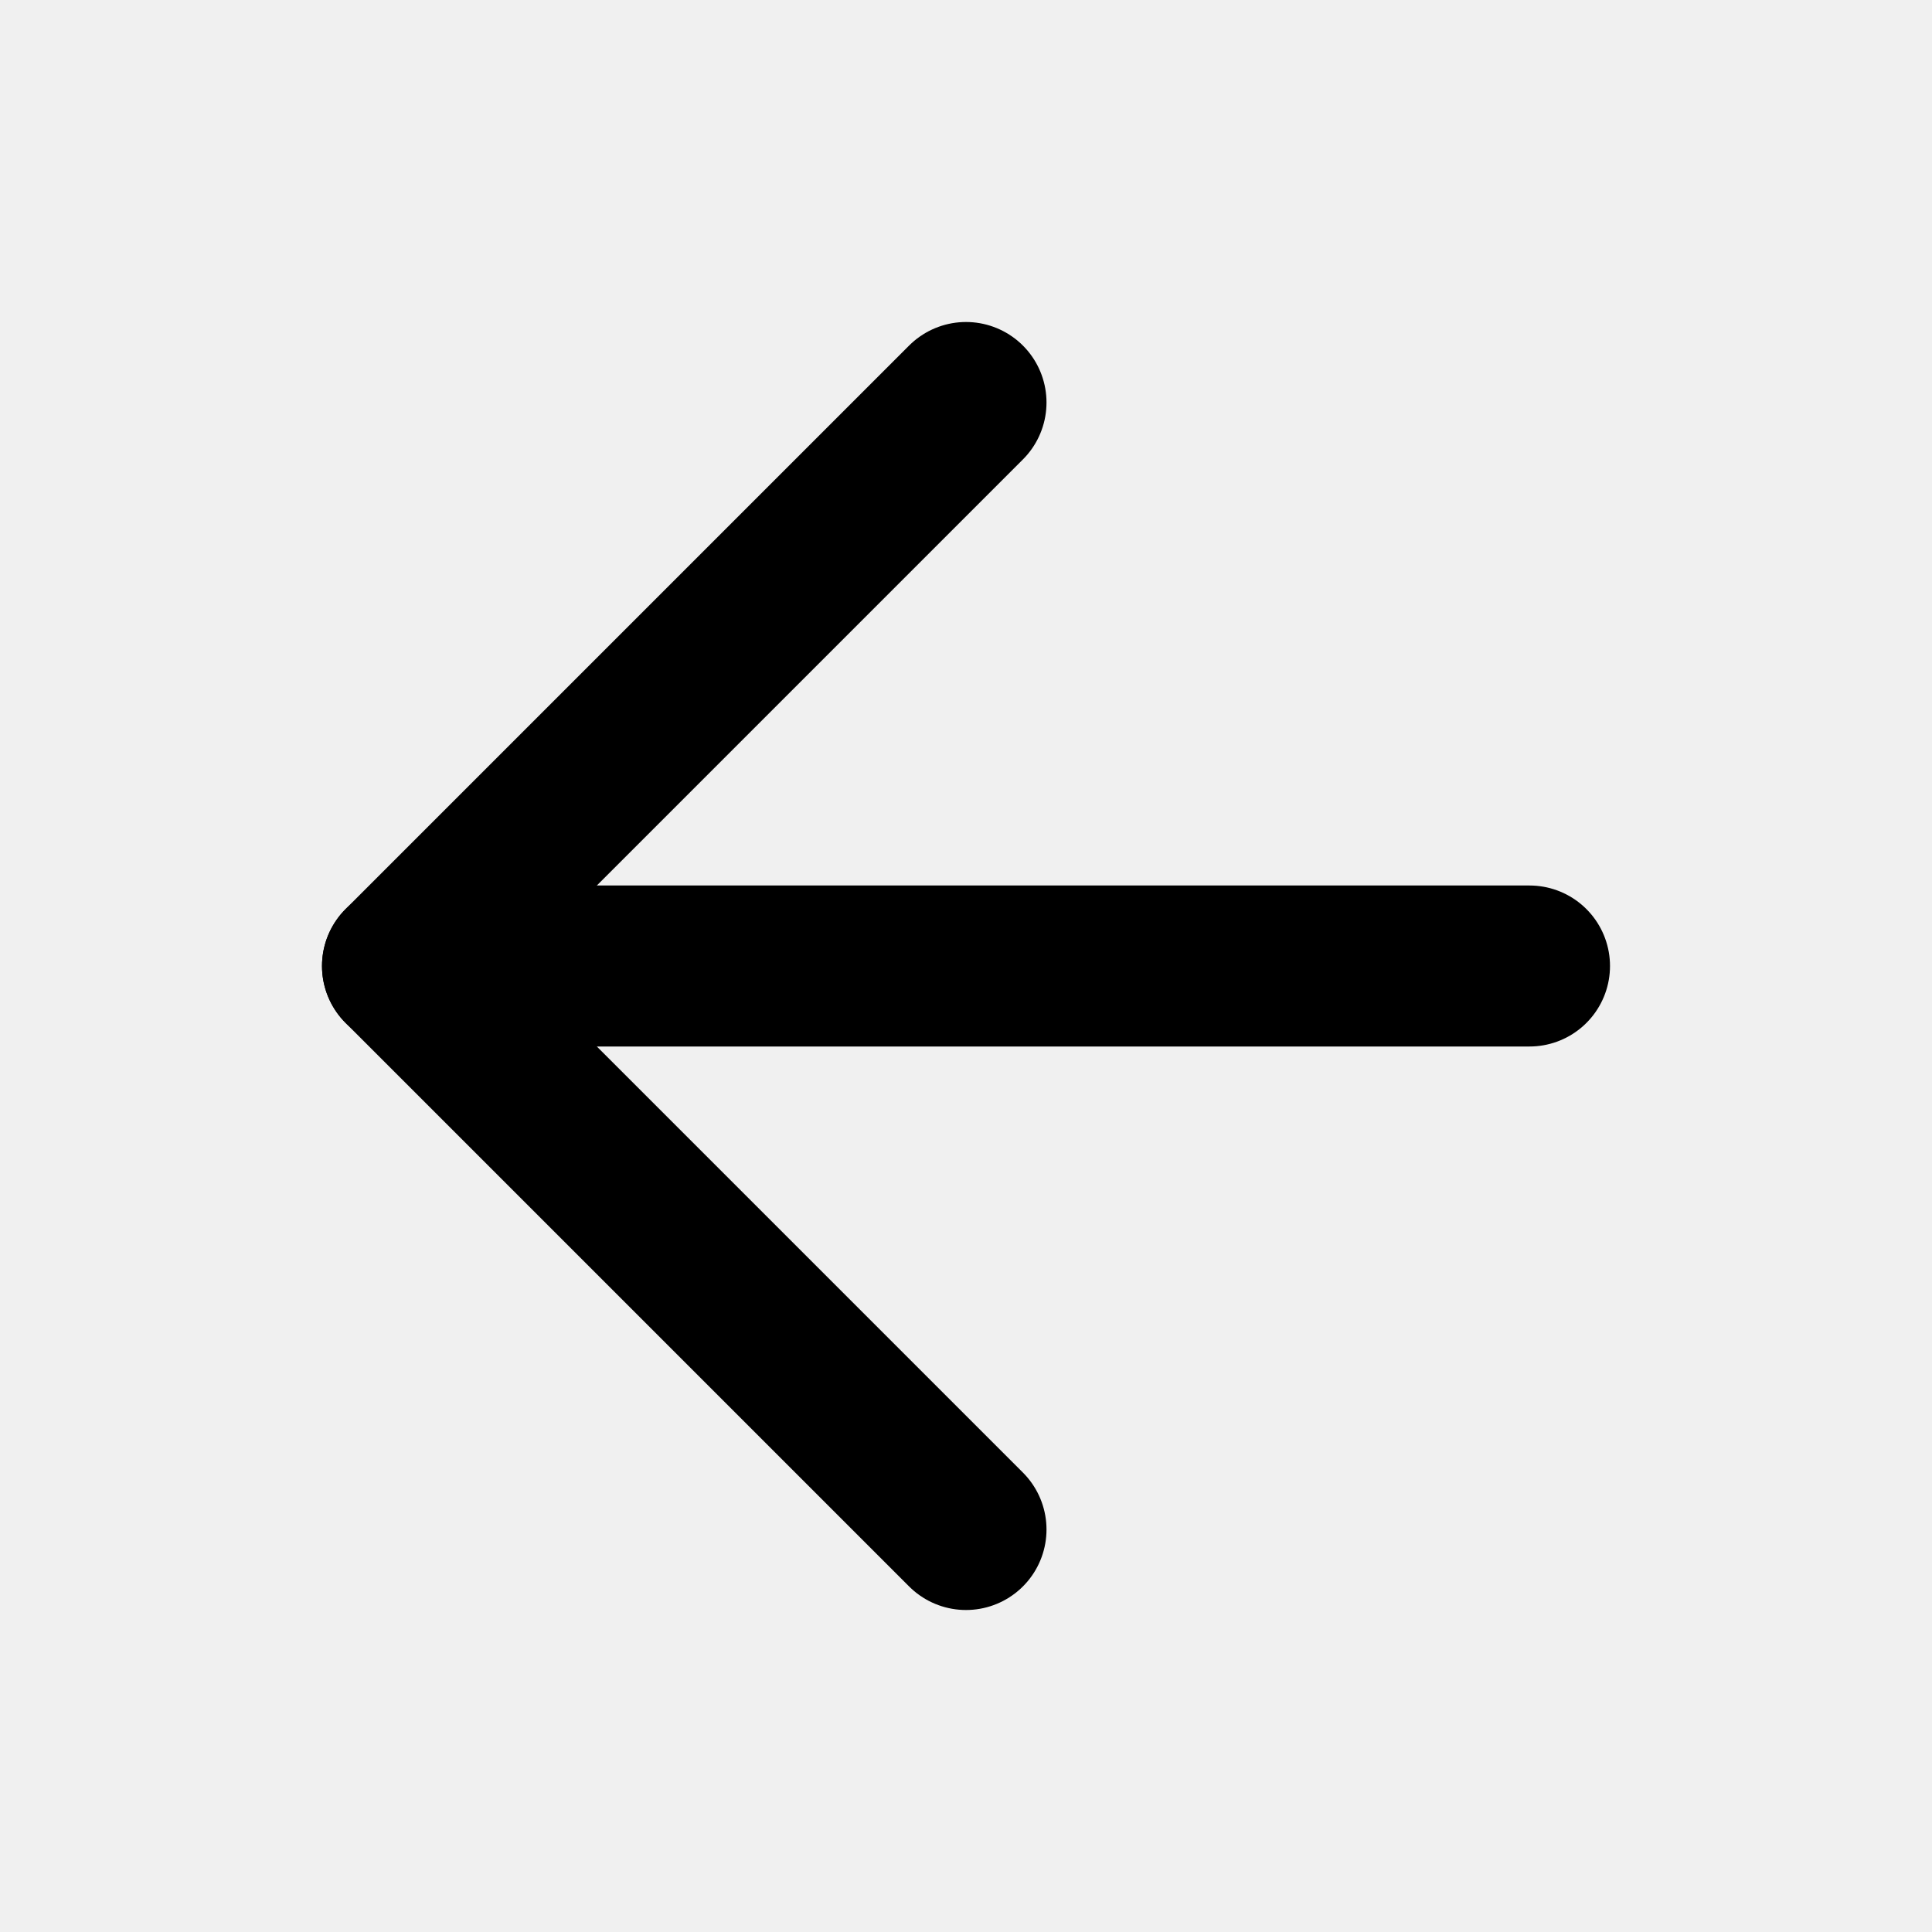
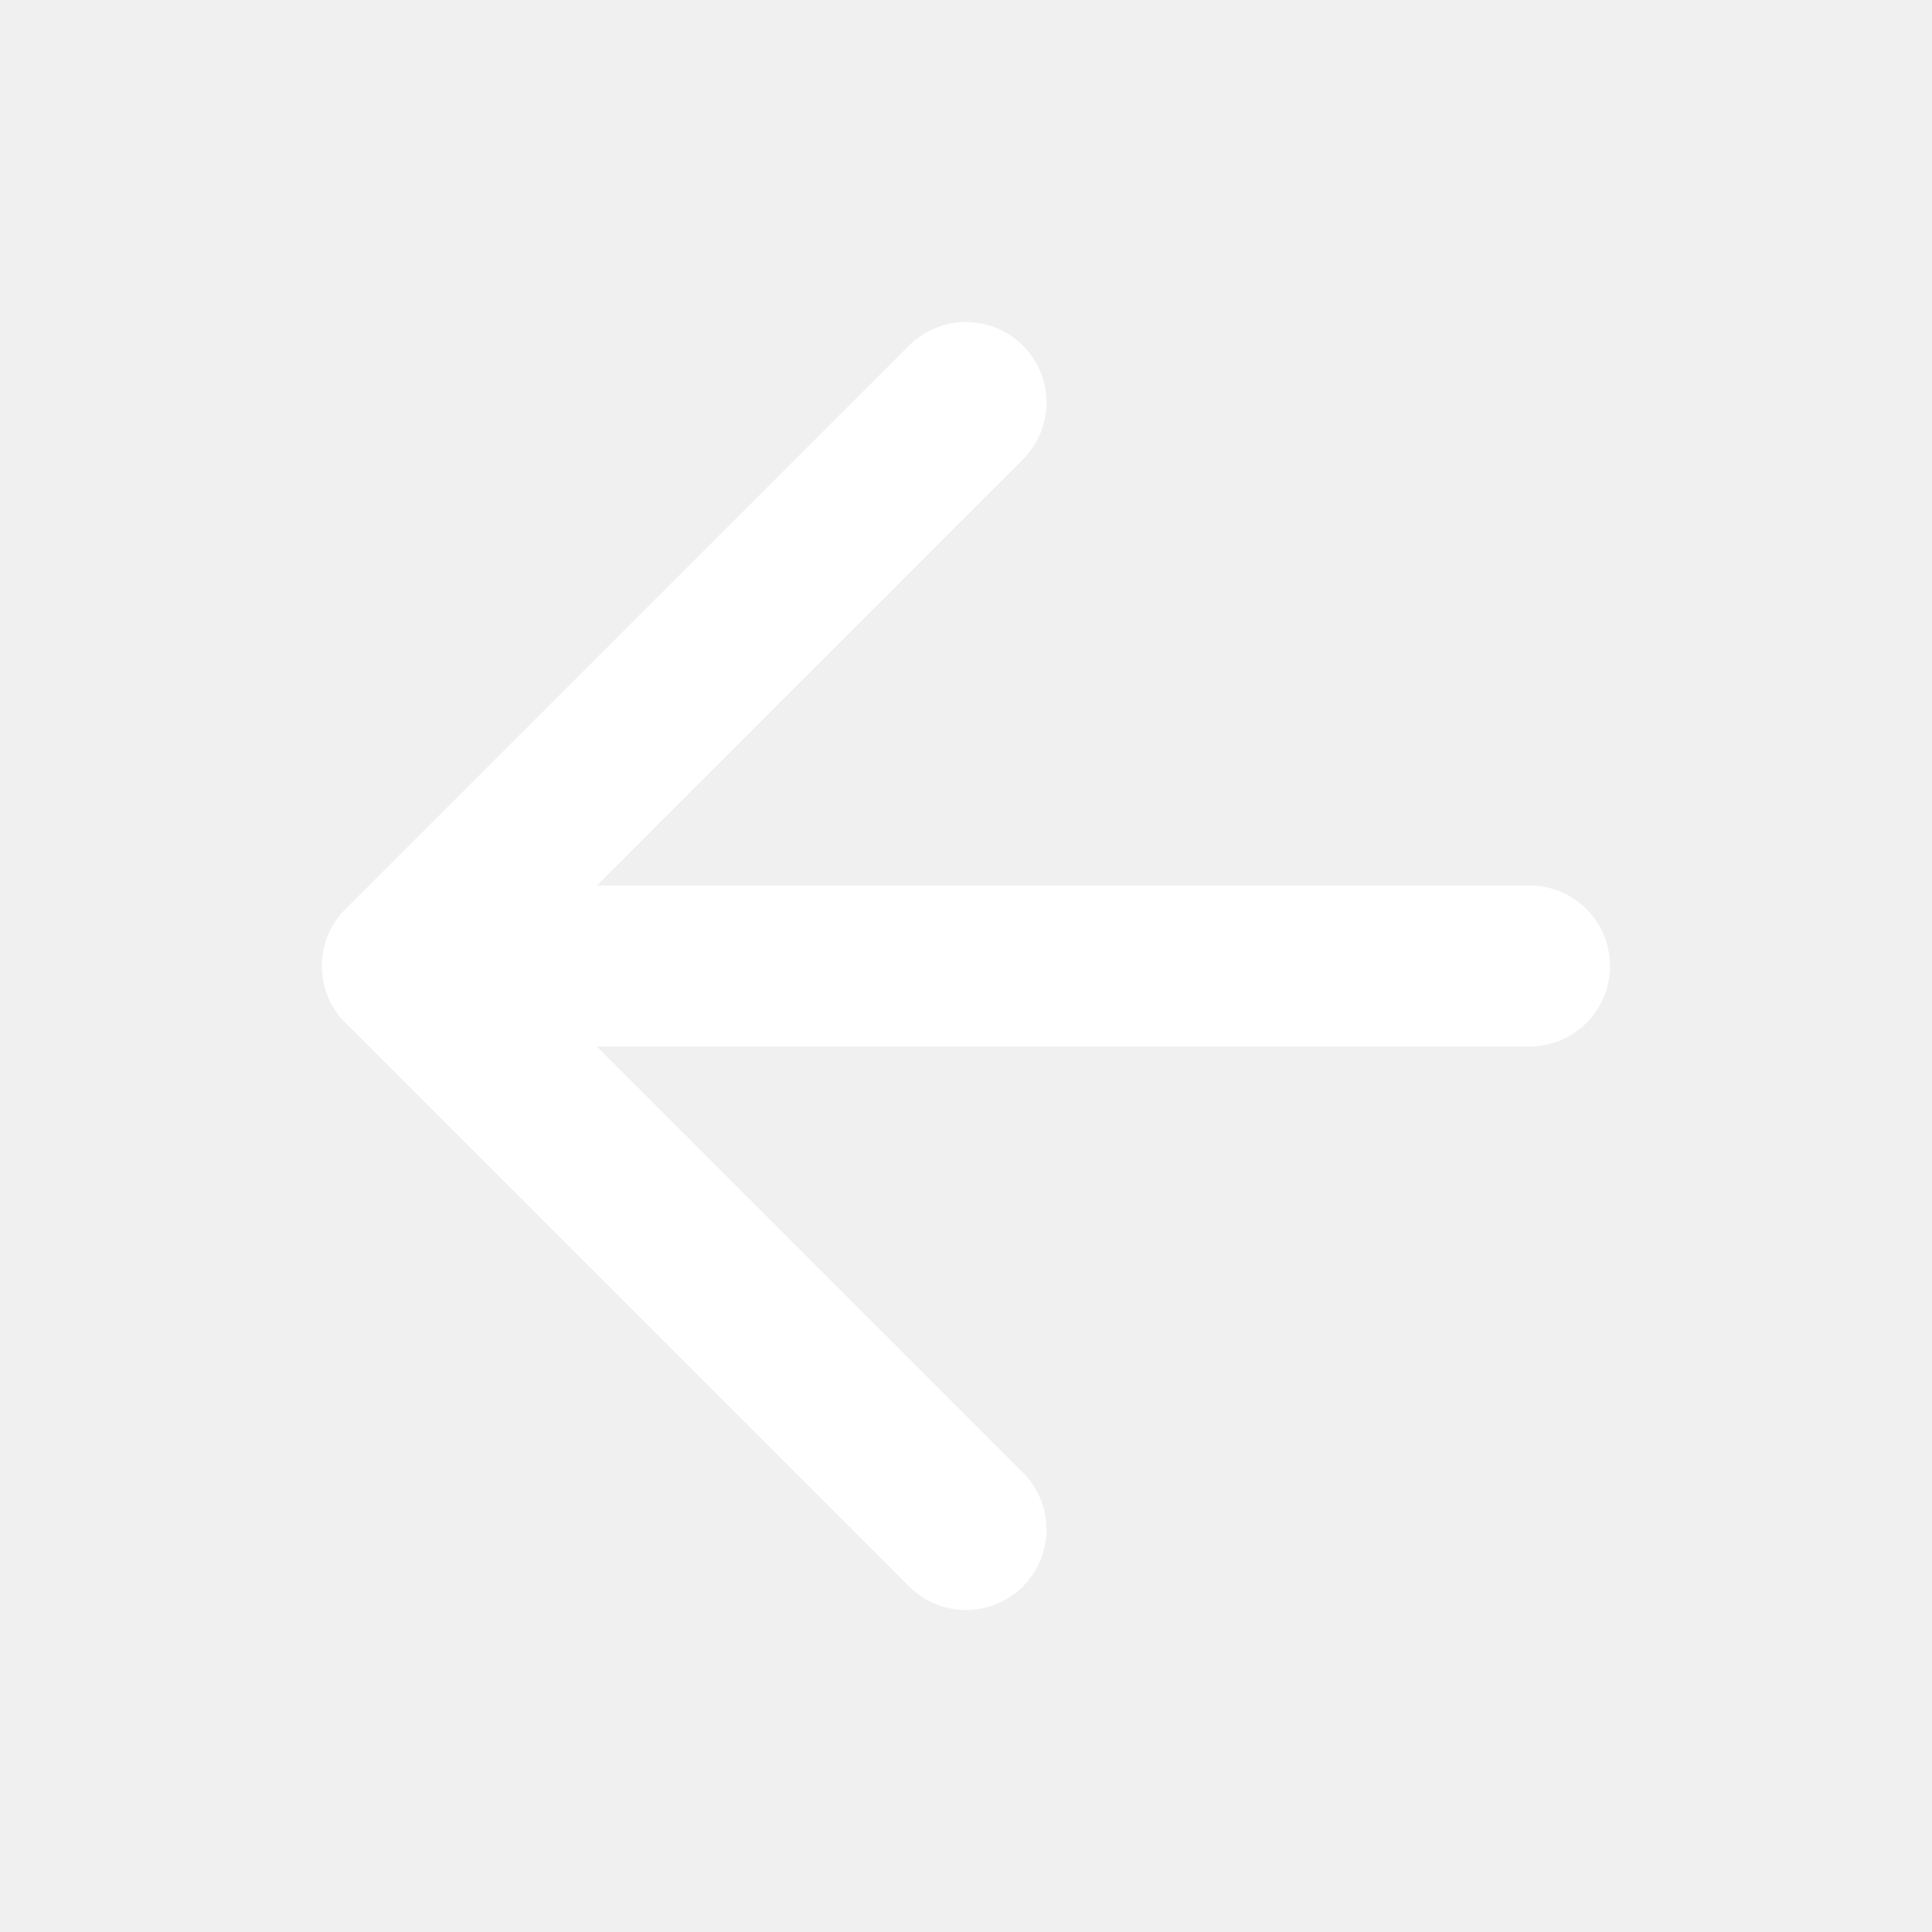
- <svg xmlns="http://www.w3.org/2000/svg" class="lucide lucide-arrow-left" width="24" height="24" viewBox="0 0 24 24" fill="none" stroke="currentColor" stroke-width="2" stroke-linecap="round" stroke-linejoin="round">
+ <svg xmlns="http://www.w3.org/2000/svg" class="lucide lucide-arrow-left" width="24" height="24" viewBox="0 0 24 24" fill="none" stroke="#ffffff" stroke-width="2" stroke-linecap="round" stroke-linejoin="round">
  <path d="m12 19-7-7 7-7" />
  <path d="M19 12H5" />
</svg>
